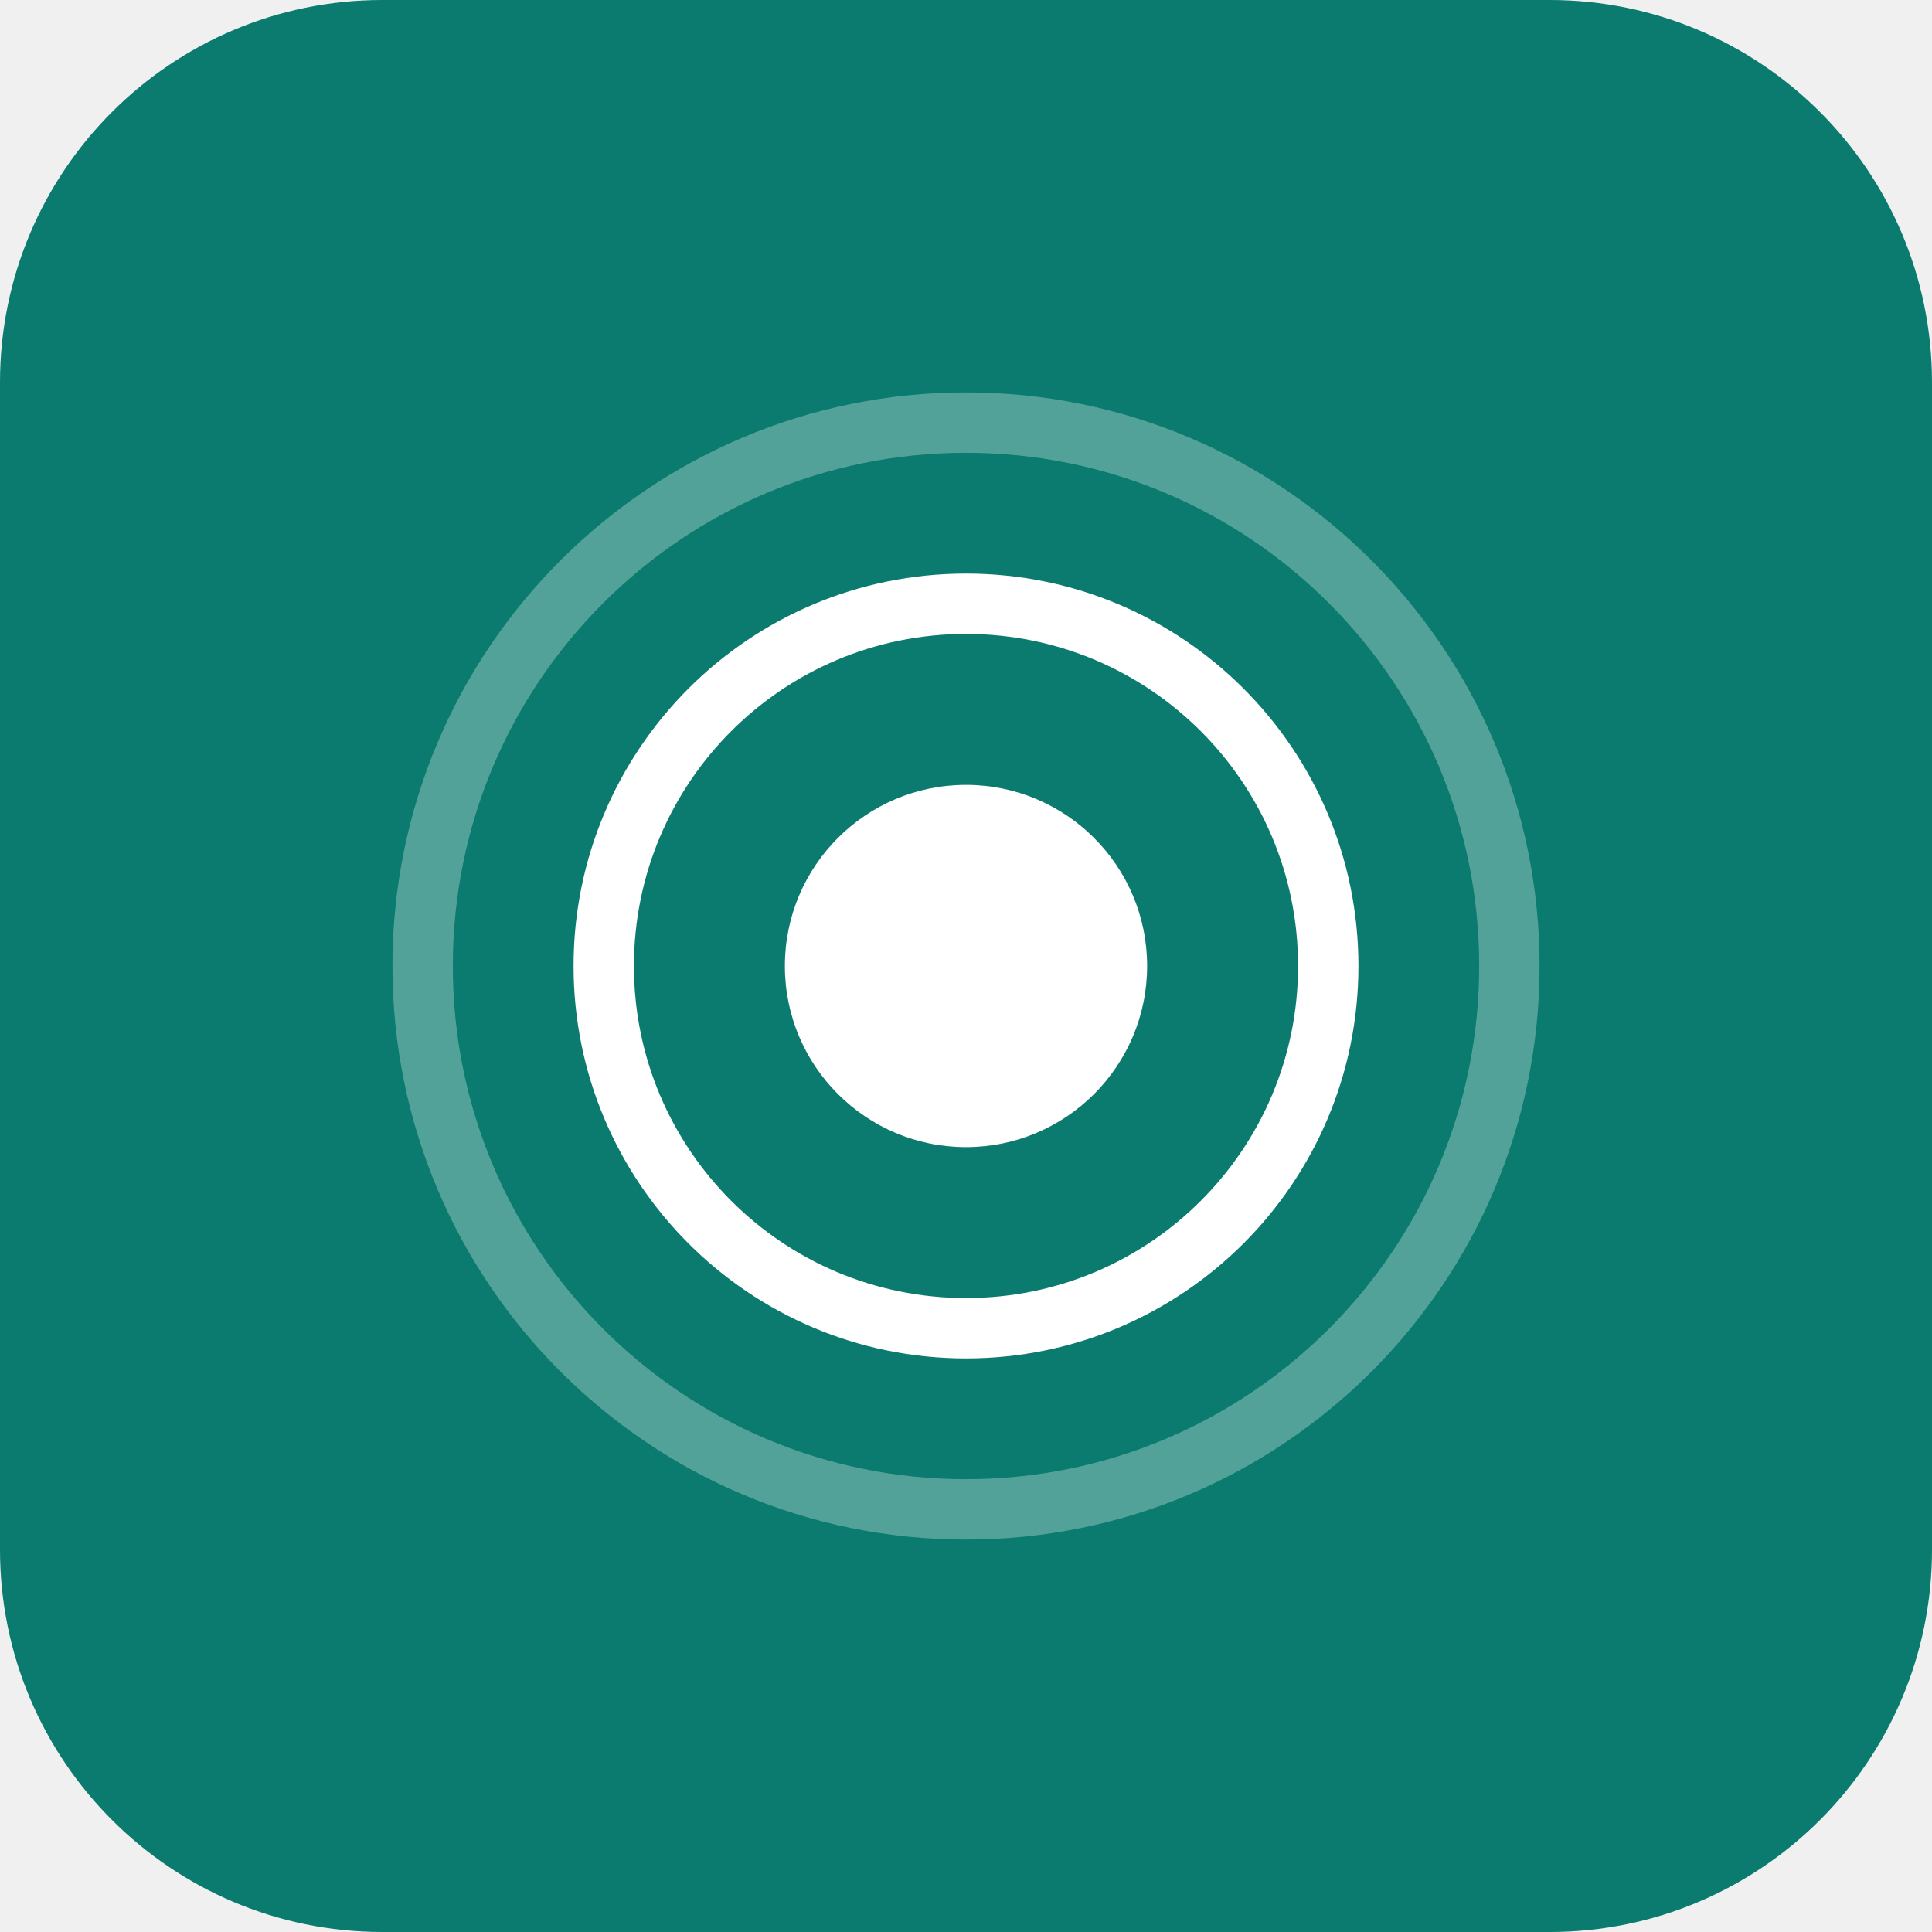
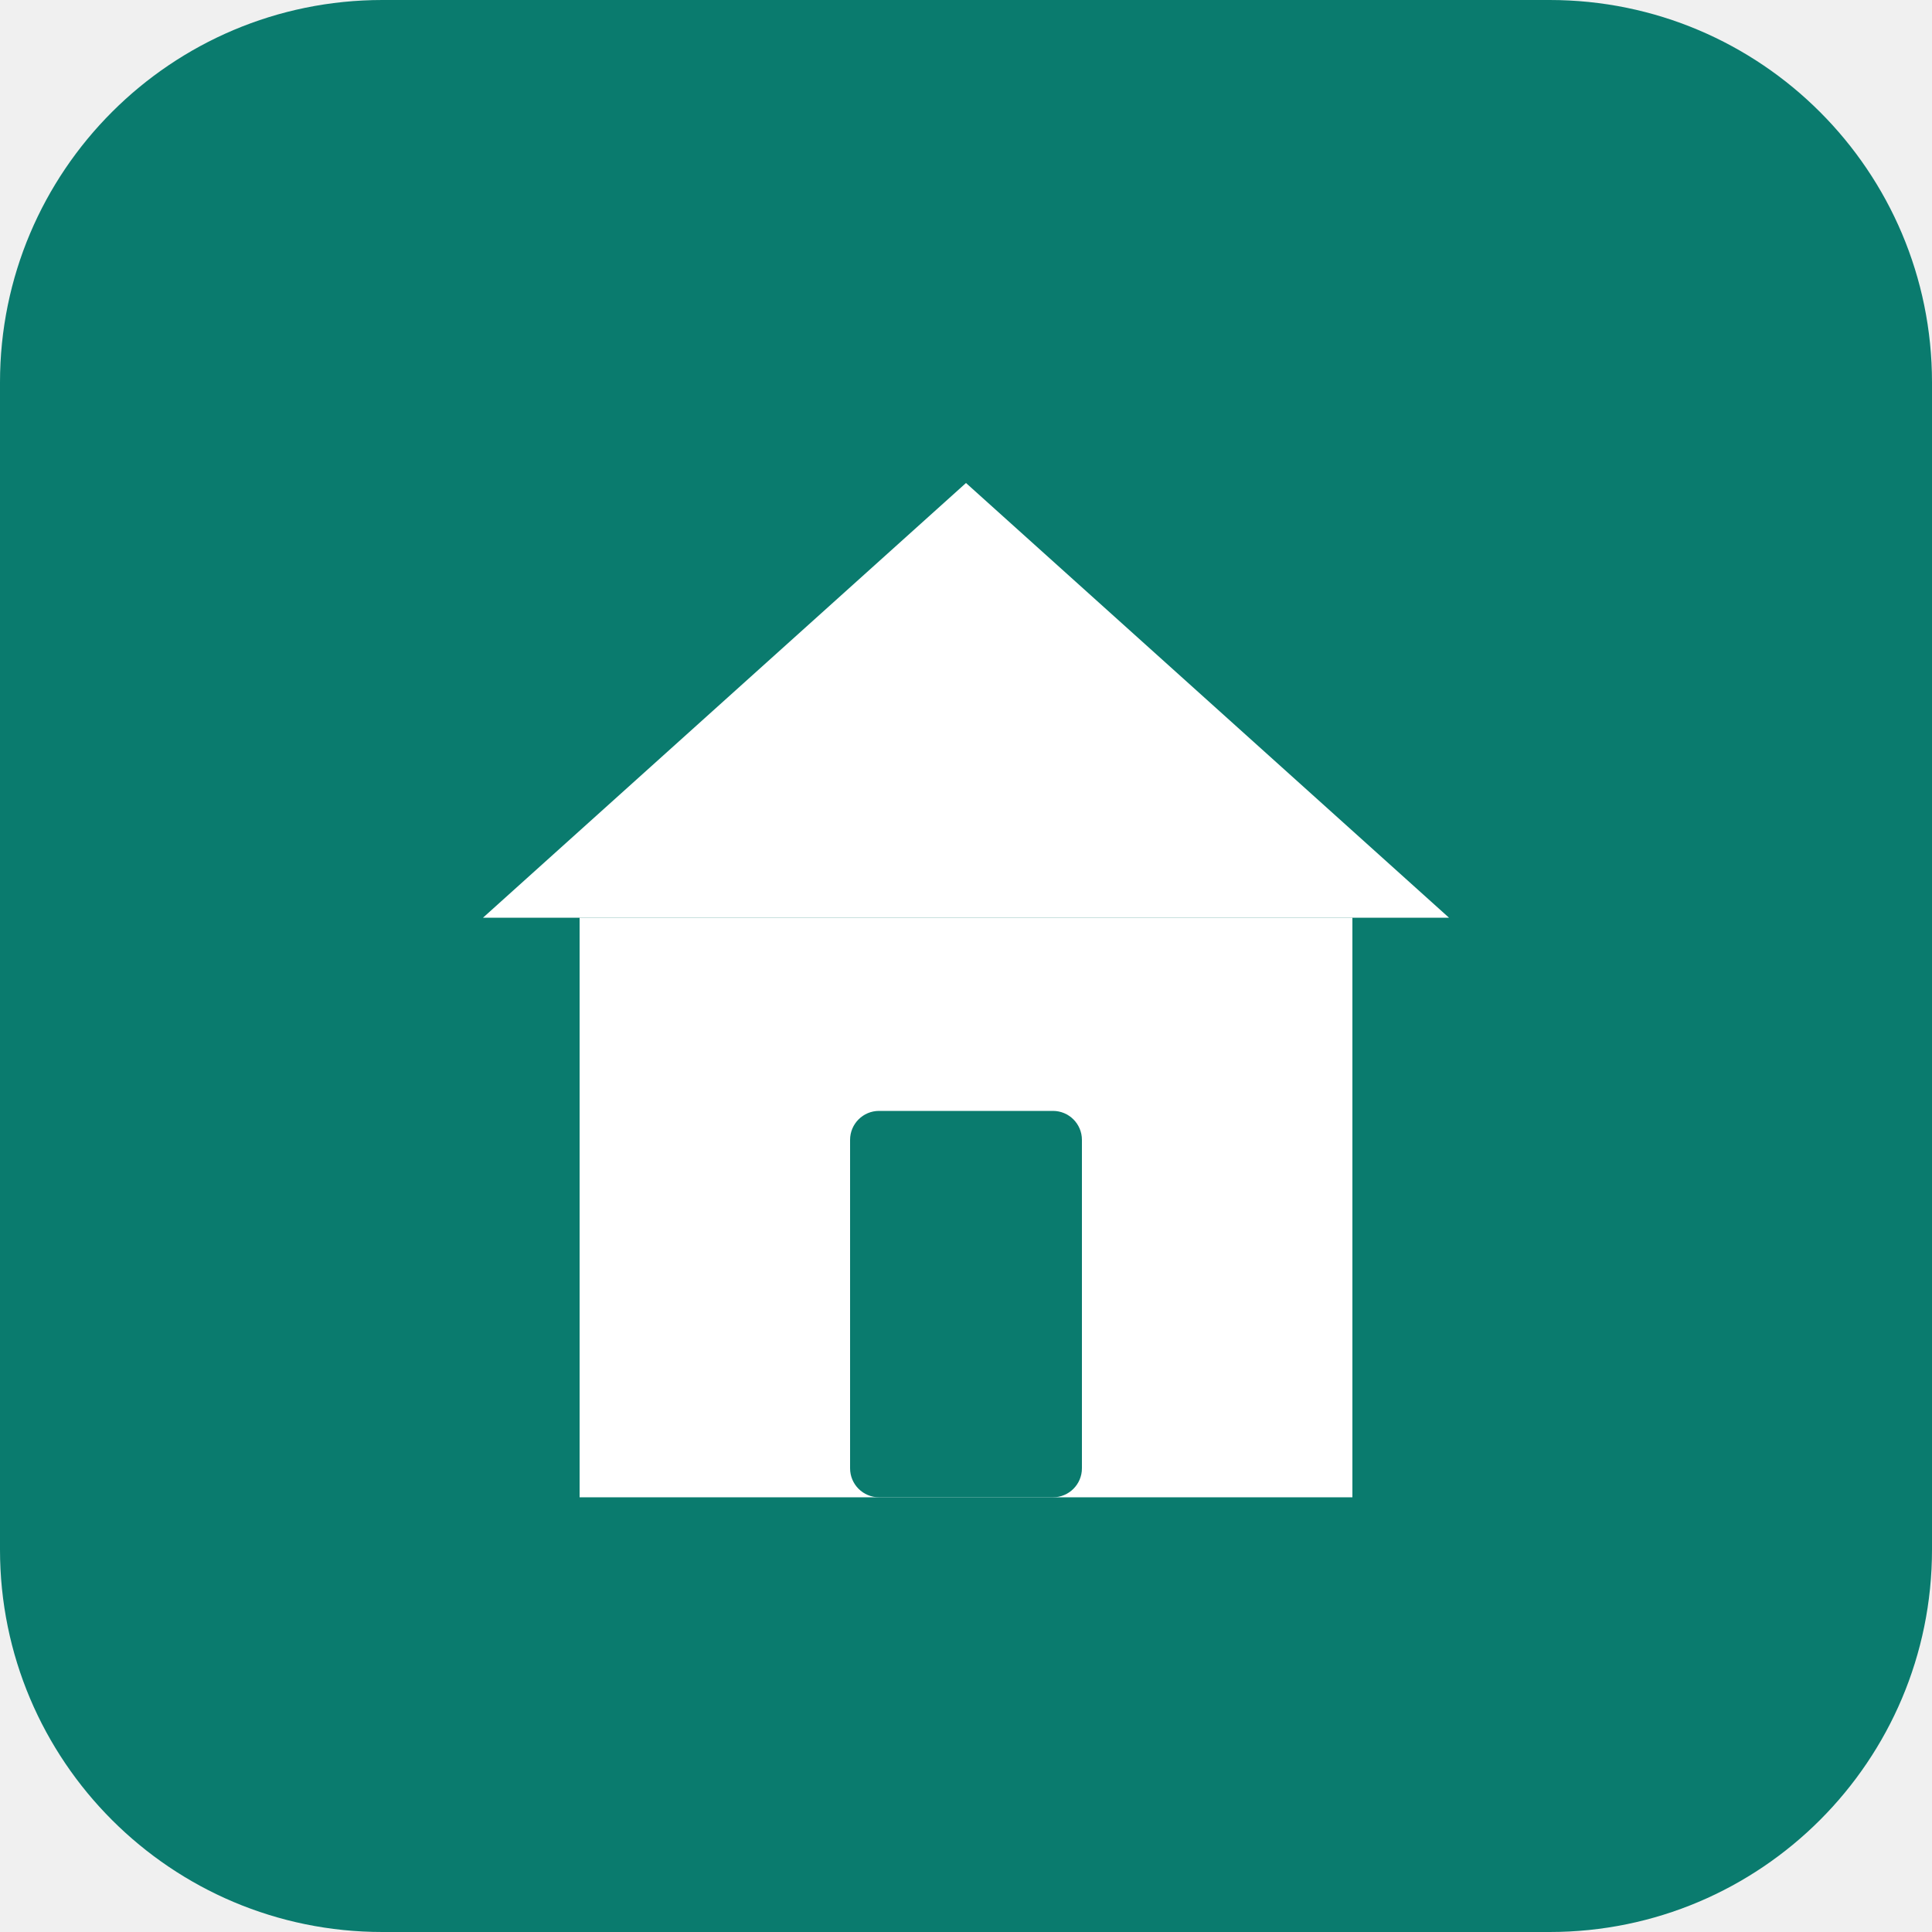
<svg xmlns="http://www.w3.org/2000/svg" width="192" height="192" viewBox="0 0 192 192" fill="none">
  <rect width="192" height="192" rx="38" fill="#0A7B6E" />
-   <circle cx="96" cy="96" r="54" stroke="white" stroke-opacity="0.3" stroke-width="6" />
-   <circle cx="96" cy="96" r="36" stroke="white" stroke-width="6" />
-   <circle cx="96" cy="96" r="18" fill="white" />
+   <polygon points="96,48 144,91.2 48,91.2" fill="white" />
+   <rect x="57.6" y="91.2" width="76.8" height="57.6" fill="white" />
+   <rect x="84.48" y="110.4" width="23.04" height="38.4" rx="2.88" fill="#0A7B6E" />
</svg>
